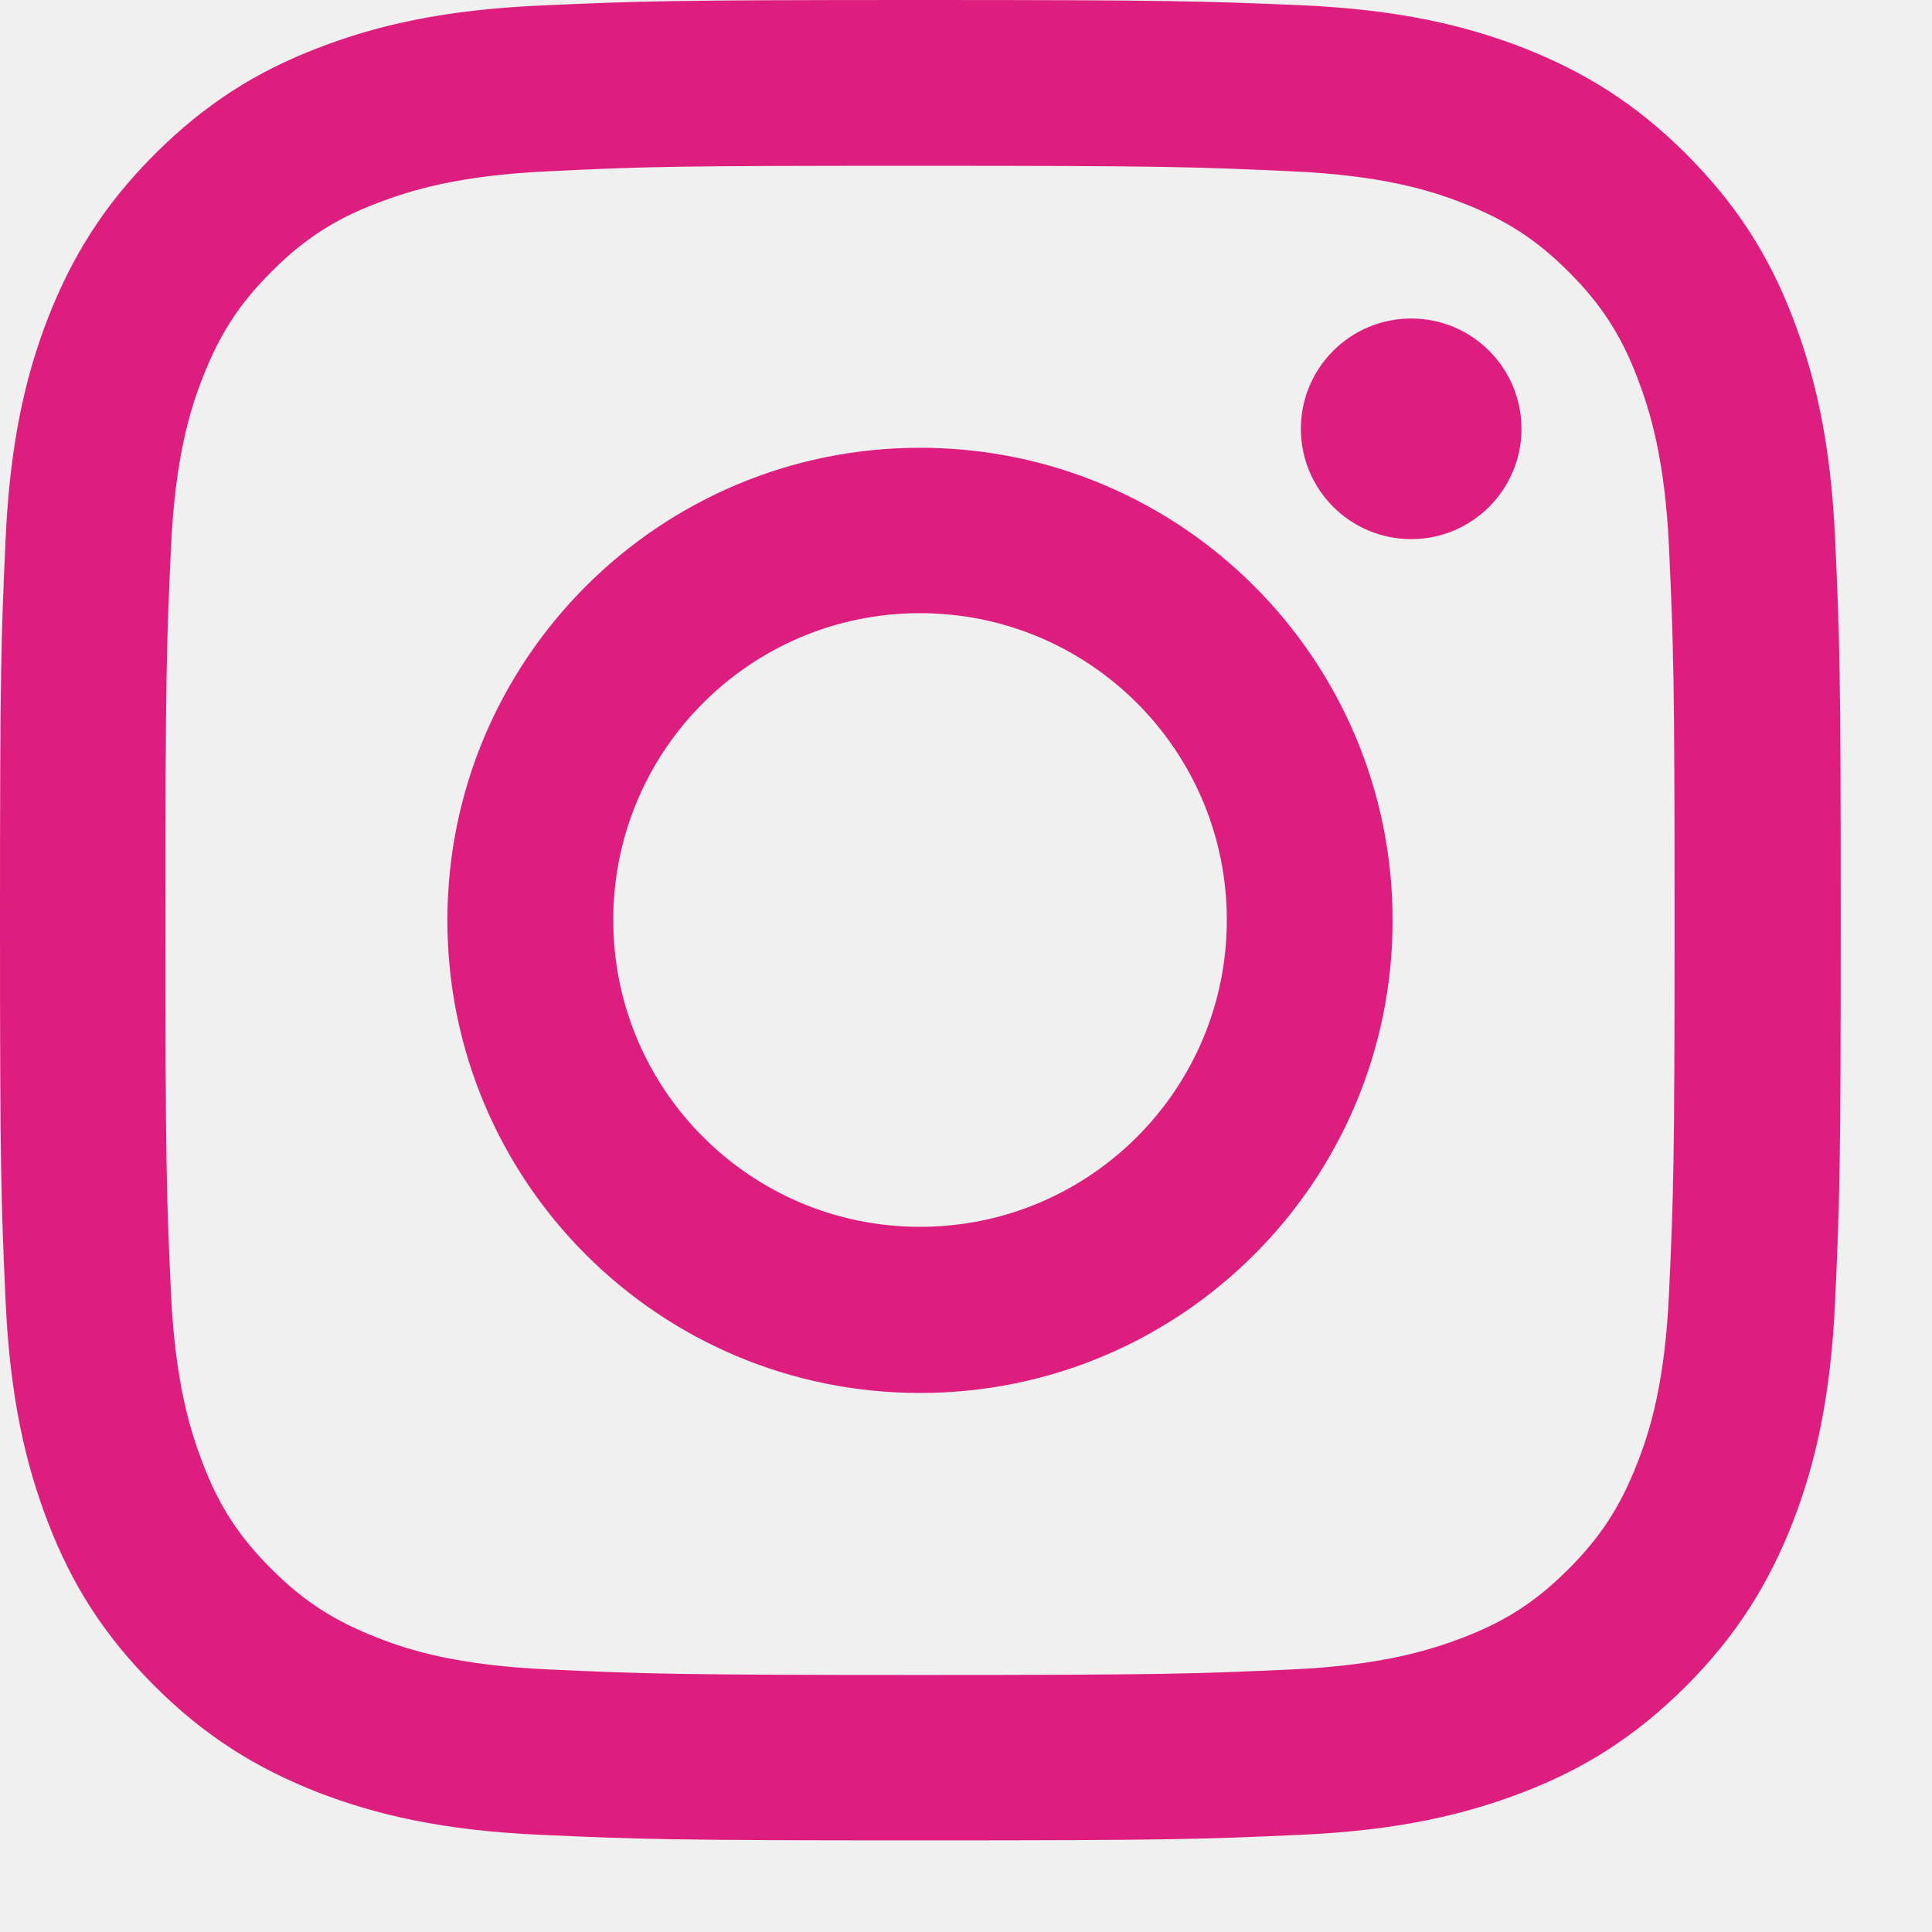
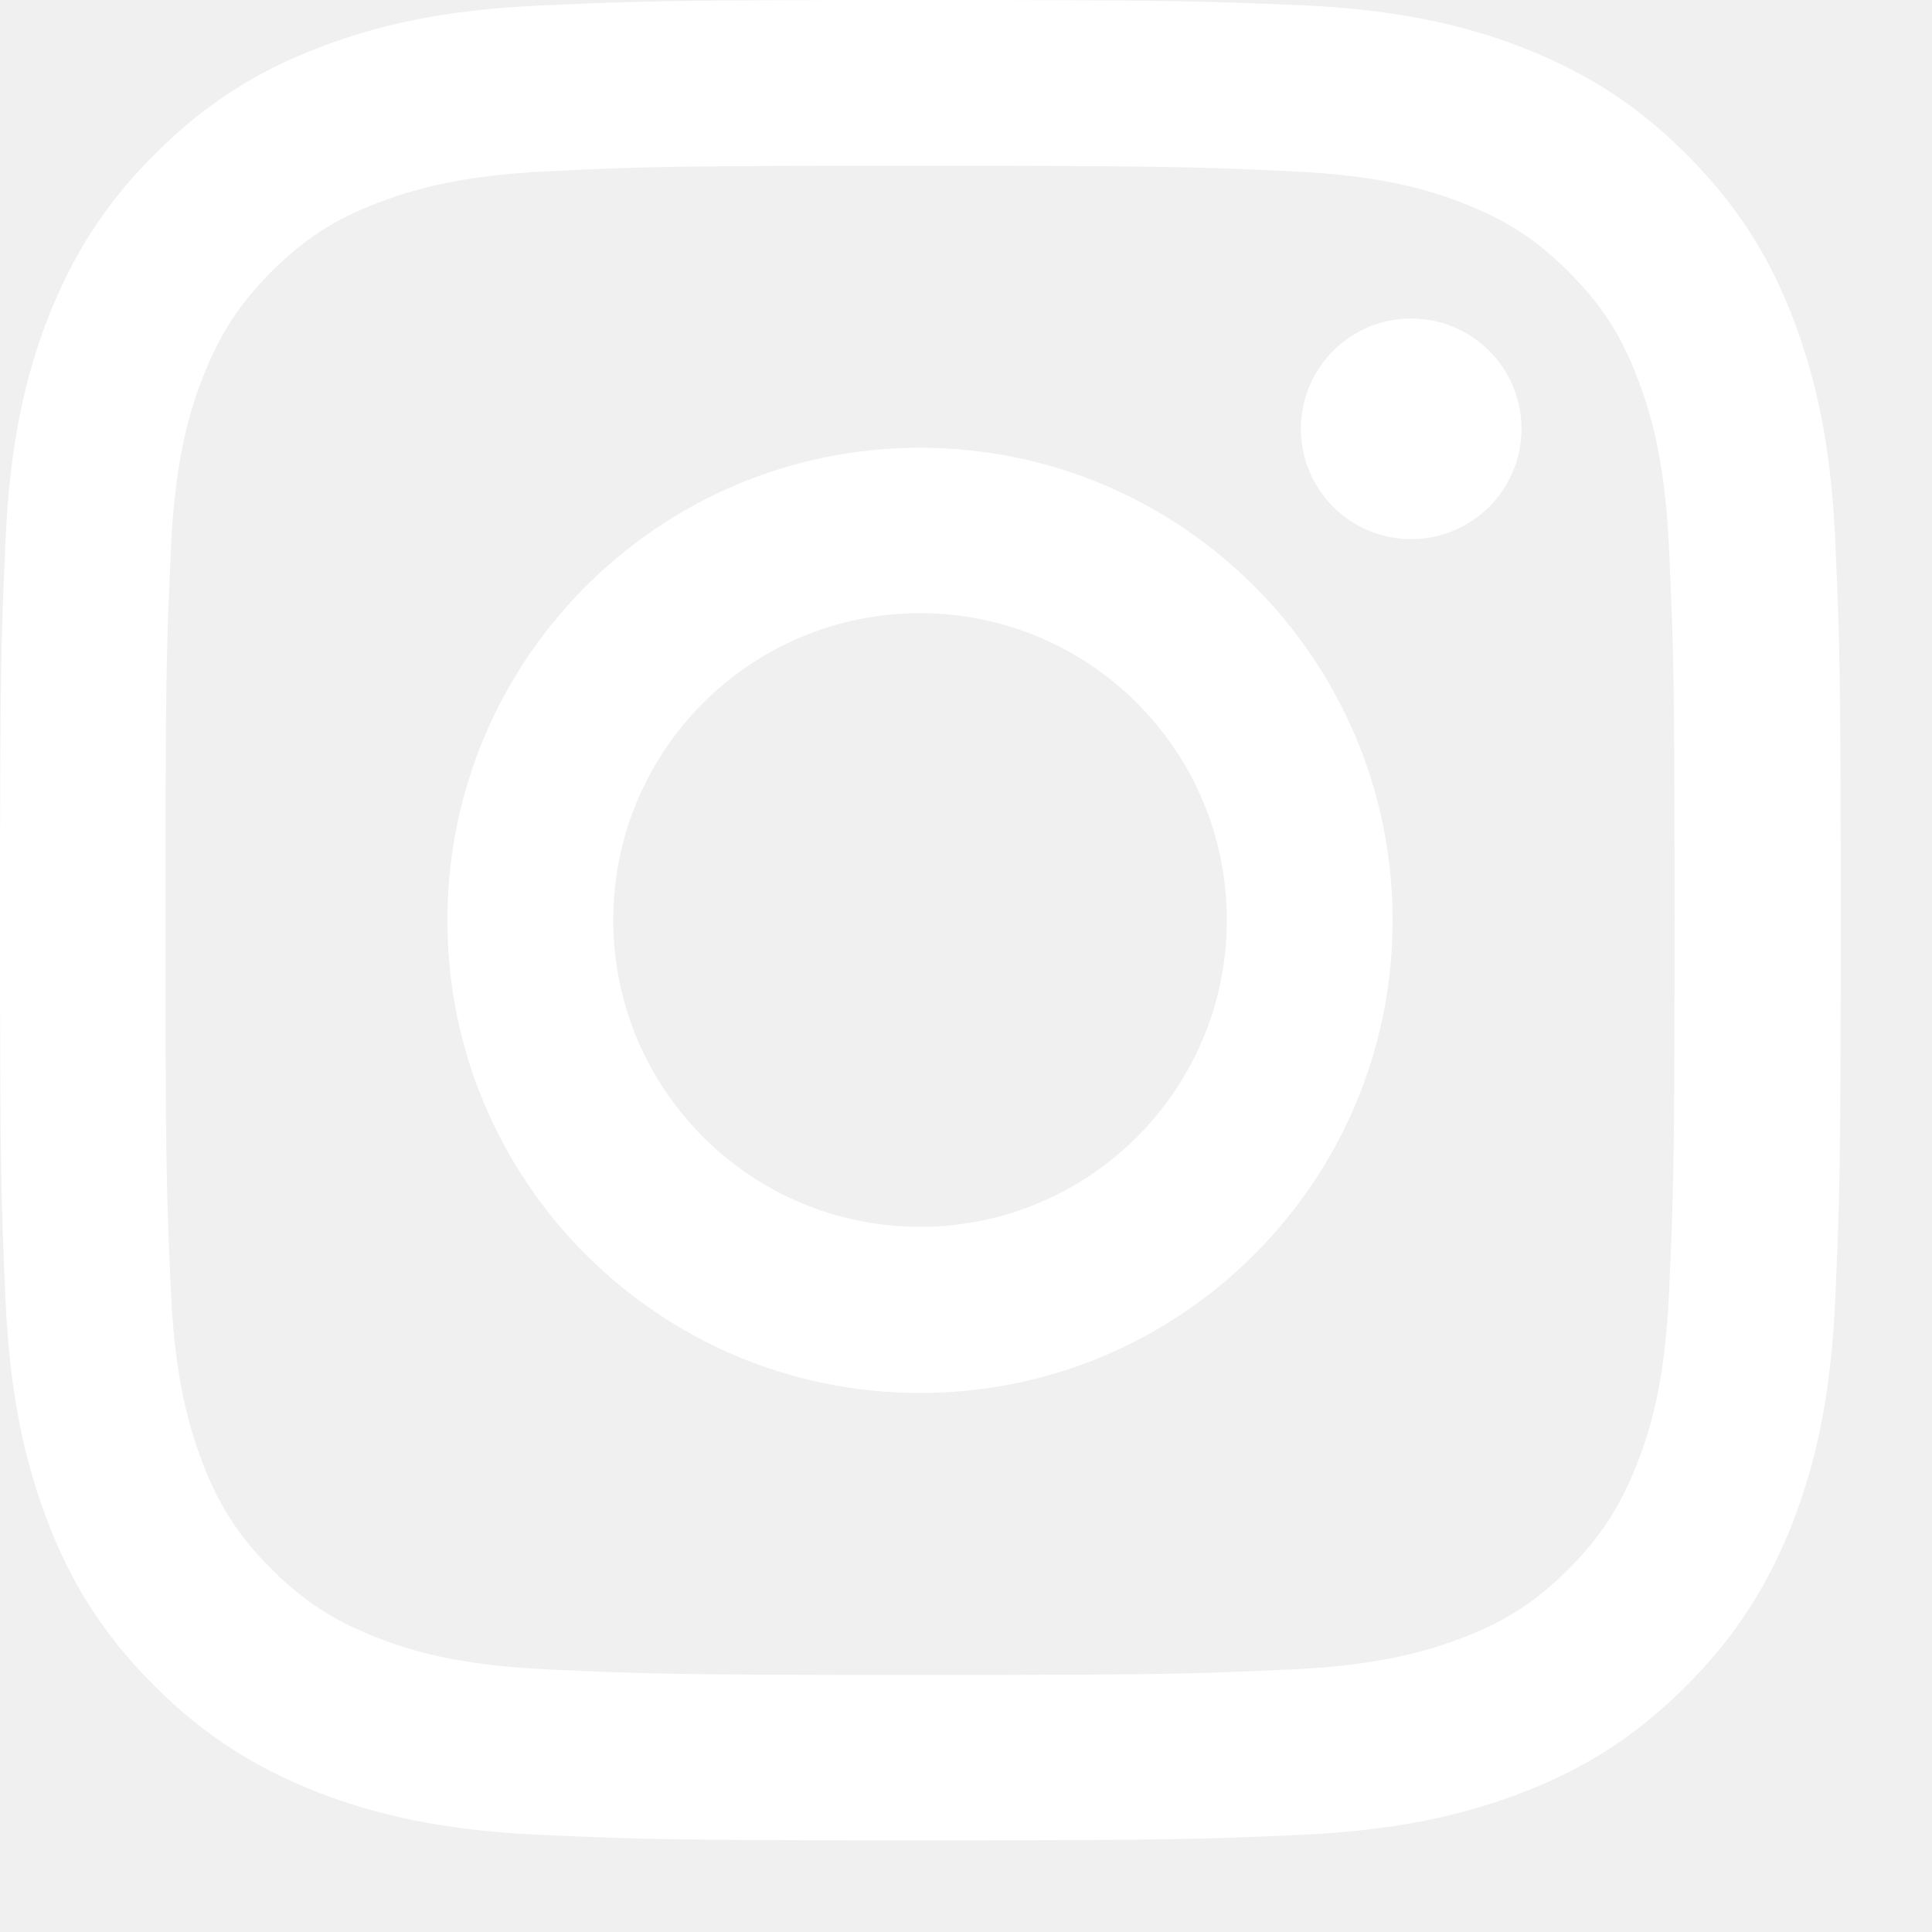
<svg xmlns="http://www.w3.org/2000/svg" width="21" height="21" viewBox="0 0 21 21" fill="none">
-   <path d="M10 1.802C12.672 1.802 12.985 1.814 14.041 1.862C15.018 1.906 15.546 2.068 15.899 2.207C16.368 2.39 16.701 2.604 17.05 2.954C17.4 3.303 17.618 3.636 17.797 4.105C17.932 4.458 18.099 4.986 18.142 5.963C18.19 7.019 18.202 7.332 18.202 10.004C18.202 12.676 18.19 12.989 18.142 14.045C18.099 15.022 17.936 15.55 17.797 15.903C17.614 16.372 17.4 16.705 17.05 17.054C16.701 17.404 16.368 17.622 15.899 17.801C15.546 17.936 15.018 18.102 14.041 18.146C12.985 18.194 12.672 18.206 10 18.206C7.328 18.206 7.015 18.194 5.959 18.146C4.982 18.102 4.454 17.94 4.101 17.801C3.632 17.618 3.299 17.404 2.95 17.054C2.6 16.705 2.382 16.372 2.203 15.903C2.068 15.55 1.902 15.022 1.858 14.045C1.81 12.989 1.798 12.676 1.798 10.004C1.798 7.332 1.81 7.019 1.858 5.963C1.902 4.986 2.064 4.458 2.203 4.105C2.386 3.636 2.6 3.303 2.95 2.954C3.299 2.604 3.632 2.386 4.101 2.207C4.454 2.072 4.982 1.906 5.959 1.862C7.015 1.81 7.332 1.802 10 1.802ZM10 0C7.285 0 6.943 0.012 5.875 0.06C4.811 0.107 4.085 0.278 3.45 0.524C2.791 0.778 2.235 1.123 1.679 1.679C1.123 2.235 0.782 2.795 0.524 3.45C0.278 4.085 0.107 4.811 0.06 5.879C0.012 6.943 0 7.285 0 10C0 12.715 0.012 13.057 0.06 14.125C0.107 15.189 0.278 15.915 0.524 16.554C0.778 17.213 1.123 17.769 1.679 18.325C2.235 18.881 2.795 19.222 3.45 19.48C4.085 19.726 4.811 19.897 5.879 19.944C6.947 19.992 7.285 20.004 10.004 20.004C12.723 20.004 13.061 19.992 14.129 19.944C15.193 19.897 15.919 19.726 16.558 19.48C17.217 19.226 17.773 18.881 18.329 18.325C18.884 17.769 19.226 17.209 19.484 16.554C19.73 15.919 19.901 15.193 19.948 14.125C19.996 13.057 20.008 12.719 20.008 10C20.008 7.281 19.996 6.943 19.948 5.875C19.901 4.811 19.73 4.085 19.484 3.446C19.23 2.787 18.884 2.231 18.329 1.675C17.773 1.119 17.213 0.778 16.558 0.52C15.923 0.274 15.197 0.103 14.129 0.056C13.057 0.012 12.715 0 10 0Z" fill="#DE1E7E" />
-   <path d="M10 4.867C7.166 4.867 4.863 7.166 4.863 10.004C4.863 12.842 7.162 15.141 10 15.141C12.839 15.141 15.137 12.842 15.137 10.004C15.137 7.166 12.839 4.867 10 4.867ZM10 13.335C8.158 13.335 6.666 11.842 6.666 10C6.666 8.158 8.158 6.665 10 6.665C11.842 6.665 13.335 8.158 13.335 10C13.335 11.842 11.842 13.335 10 13.335Z" fill="#DE1E7E" />
-   <path d="M15.339 5.86C16.001 5.86 16.538 5.323 16.538 4.661C16.538 3.999 16.001 3.462 15.339 3.462C14.677 3.462 14.14 3.999 14.14 4.661C14.14 5.323 14.677 5.86 15.339 5.86Z" fill="#DE1E7E" />
+   <path d="M10 1.802C12.672 1.802 12.985 1.814 14.041 1.862C15.018 1.906 15.546 2.068 15.899 2.207C16.368 2.39 16.701 2.604 17.05 2.954C17.4 3.303 17.618 3.636 17.797 4.105C17.932 4.458 18.099 4.986 18.142 5.963C18.19 7.019 18.202 7.332 18.202 10.004C18.202 12.676 18.19 12.989 18.142 14.045C18.099 15.022 17.936 15.55 17.797 15.903C17.614 16.372 17.4 16.705 17.05 17.054C16.701 17.404 16.368 17.622 15.899 17.801C15.546 17.936 15.018 18.102 14.041 18.146C12.985 18.194 12.672 18.206 10 18.206C7.328 18.206 7.015 18.194 5.959 18.146C4.982 18.102 4.454 17.94 4.101 17.801C3.632 17.618 3.299 17.404 2.95 17.054C2.6 16.705 2.382 16.372 2.203 15.903C2.068 15.55 1.902 15.022 1.858 14.045C1.81 12.989 1.798 12.676 1.798 10.004C1.798 7.332 1.81 7.019 1.858 5.963C1.902 4.986 2.064 4.458 2.203 4.105C2.386 3.636 2.6 3.303 2.95 2.954C3.299 2.604 3.632 2.386 4.101 2.207C4.454 2.072 4.982 1.906 5.959 1.862C7.015 1.81 7.332 1.802 10 1.802ZM10 0C7.285 0 6.943 0.012 5.875 0.06C4.811 0.107 4.085 0.278 3.45 0.524C2.791 0.778 2.235 1.123 1.679 1.679C1.123 2.235 0.782 2.795 0.524 3.45C0.278 4.085 0.107 4.811 0.06 5.879C0.012 6.943 0 7.285 0 10C0 12.715 0.012 13.057 0.06 14.125C0.107 15.189 0.278 15.915 0.524 16.554C0.778 17.213 1.123 17.769 1.679 18.325C2.235 18.881 2.795 19.222 3.45 19.48C4.085 19.726 4.811 19.897 5.879 19.944C6.947 19.992 7.285 20.004 10.004 20.004C12.723 20.004 13.061 19.992 14.129 19.944C15.193 19.897 15.919 19.726 16.558 19.48C17.217 19.226 17.773 18.881 18.329 18.325C18.884 17.769 19.226 17.209 19.484 16.554C19.73 15.919 19.901 15.193 19.948 14.125C19.996 13.057 20.008 12.719 20.008 10C20.008 7.281 19.996 6.943 19.948 5.875C19.901 4.811 19.73 4.085 19.484 3.446C19.23 2.787 18.884 2.231 18.329 1.675C17.773 1.119 17.213 0.778 16.558 0.52C15.923 0.274 15.197 0.103 14.129 0.056C13.057 0.012 12.715 0 10 0Z" fill="#FFFFFF" />
+   <path d="M10 4.867C7.166 4.867 4.863 7.166 4.863 10.004C4.863 12.842 7.162 15.141 10 15.141C12.839 15.141 15.137 12.842 15.137 10.004C15.137 7.166 12.839 4.867 10 4.867ZM10 13.335C8.158 13.335 6.666 11.842 6.666 10C6.666 8.158 8.158 6.665 10 6.665C11.842 6.665 13.335 8.158 13.335 10C13.335 11.842 11.842 13.335 10 13.335Z" fill="#FFFFFF" />
+   <path d="M15.339 5.86C16.001 5.86 16.538 5.323 16.538 4.661C16.538 3.999 16.001 3.462 15.339 3.462C14.677 3.462 14.14 3.999 14.14 4.661C14.14 5.323 14.677 5.86 15.339 5.86Z" fill="#FFFFFF" />
</svg>
